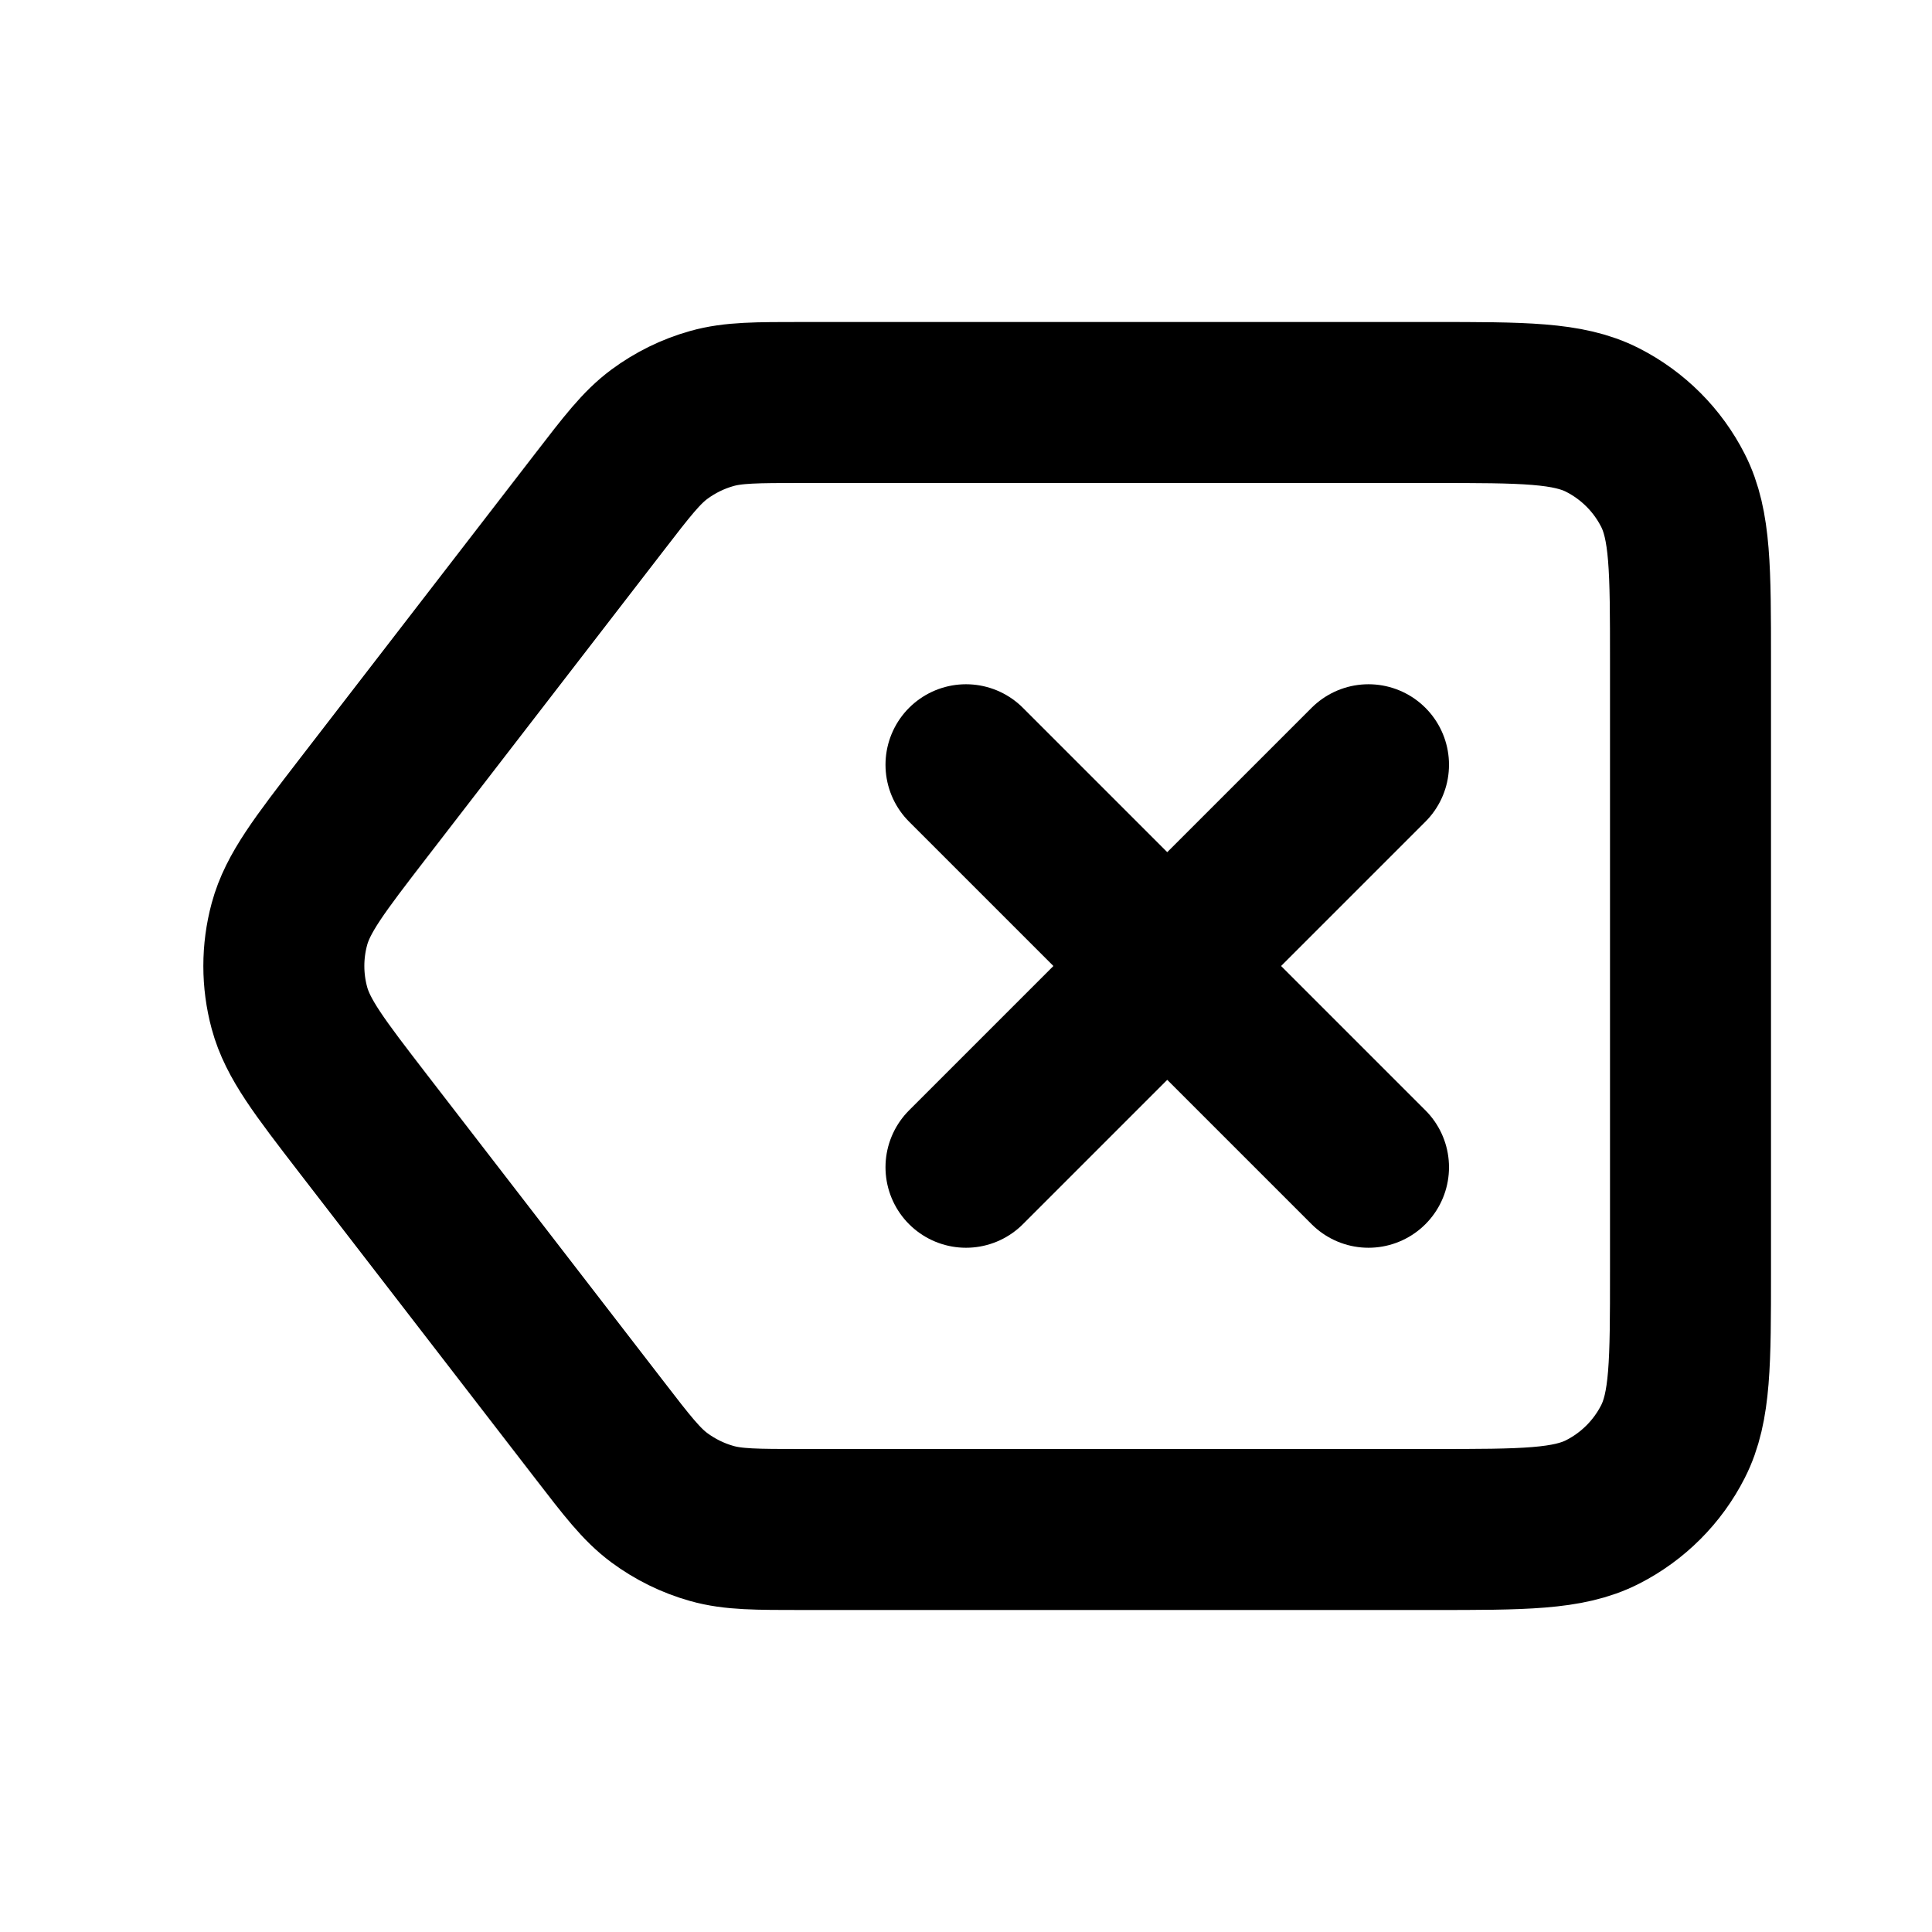
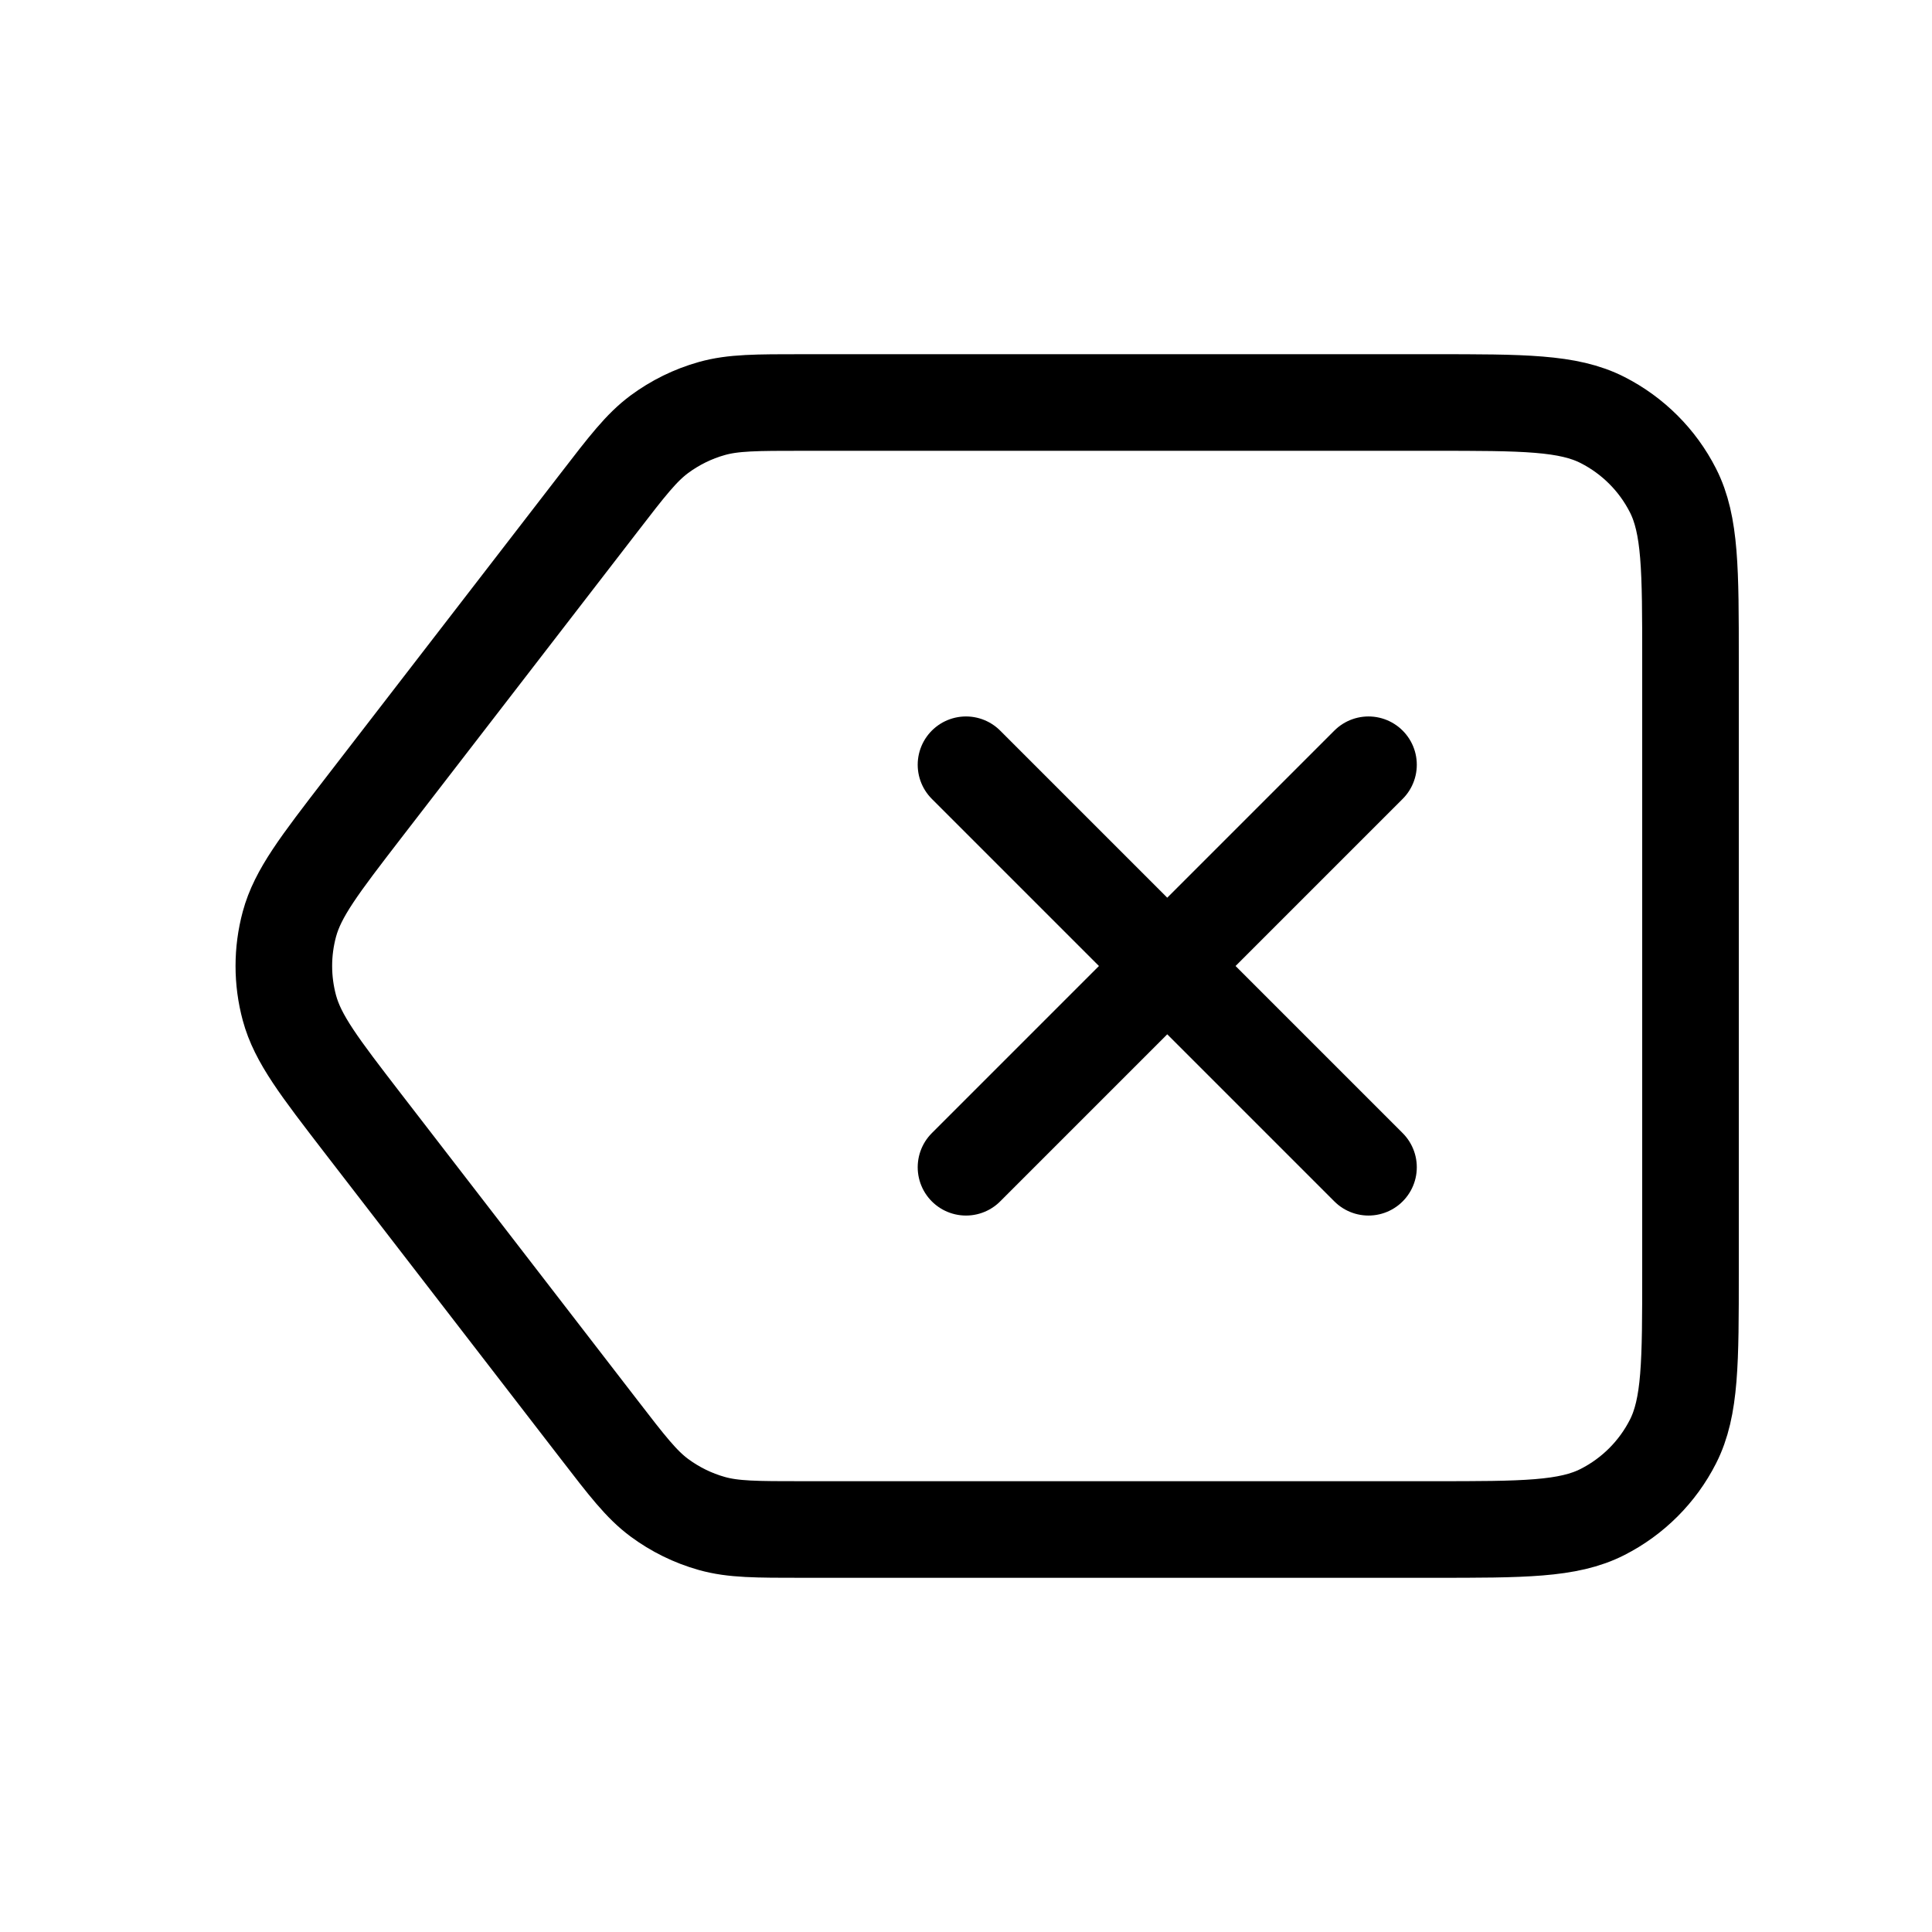
<svg xmlns="http://www.w3.org/2000/svg" viewBox="0 0 24 24" fill="none">
-   <path class="delete-icon-stroke" d="M12 9.5L17 14.5M17 9.5L12 14.5M4.508 13.955L7.44 17.755C7.792 18.212 7.968 18.44 8.19 18.605C8.386 18.75 8.607 18.859 8.842 18.925C9.108 19 9.396 19 9.973 19H17.8C18.921 19 19.481 19 19.908 18.782C20.285 18.59 20.591 18.284 20.782 17.908C21 17.48 21 16.92 21 15.8V8.2C21 7.08 21 6.52 20.782 6.092C20.591 5.716 20.285 5.41 19.908 5.218C19.481 5 18.921 5 17.8 5H9.973C9.396 5 9.108 5 8.842 5.075C8.607 5.141 8.386 5.25 8.19 5.395C7.968 5.56 7.792 5.788 7.44 6.245L4.508 10.045C3.969 10.745 3.699 11.095 3.595 11.48C3.503 11.821 3.503 12.179 3.595 12.52C3.699 12.905 3.969 13.255 4.508 13.955Z" stroke="#000000" stroke-width="2" stroke-linecap="round" stroke-linejoin="round" />
+   <path class="delete-icon-stroke" d="M12 9.5L17 14.5M17 9.5L12 14.5M4.508 13.955L7.44 17.755C7.792 18.212 7.968 18.44 8.19 18.605C8.386 18.75 8.607 18.859 8.842 18.925C9.108 19 9.396 19 9.973 19H17.8C18.921 19 19.481 19 19.908 18.782C20.285 18.59 20.591 18.284 20.782 17.908C21 17.48 21 16.92 21 15.8V8.2C21 7.08 21 6.52 20.782 6.092C20.591 5.716 20.285 5.41 19.908 5.218C19.481 5 18.921 5 17.8 5H9.973C9.396 5 9.108 5 8.842 5.075C8.607 5.141 8.386 5.25 8.19 5.395C7.968 5.56 7.792 5.788 7.44 6.245L4.508 10.045C3.969 10.745 3.699 11.095 3.595 11.48C3.503 11.821 3.503 12.179 3.595 12.52C3.699 12.905 3.969 13.255 4.508 13.955Z" stroke="#000000" stroke-width="1.2" stroke-linecap="round" stroke-linejoin="round" />
</svg>
